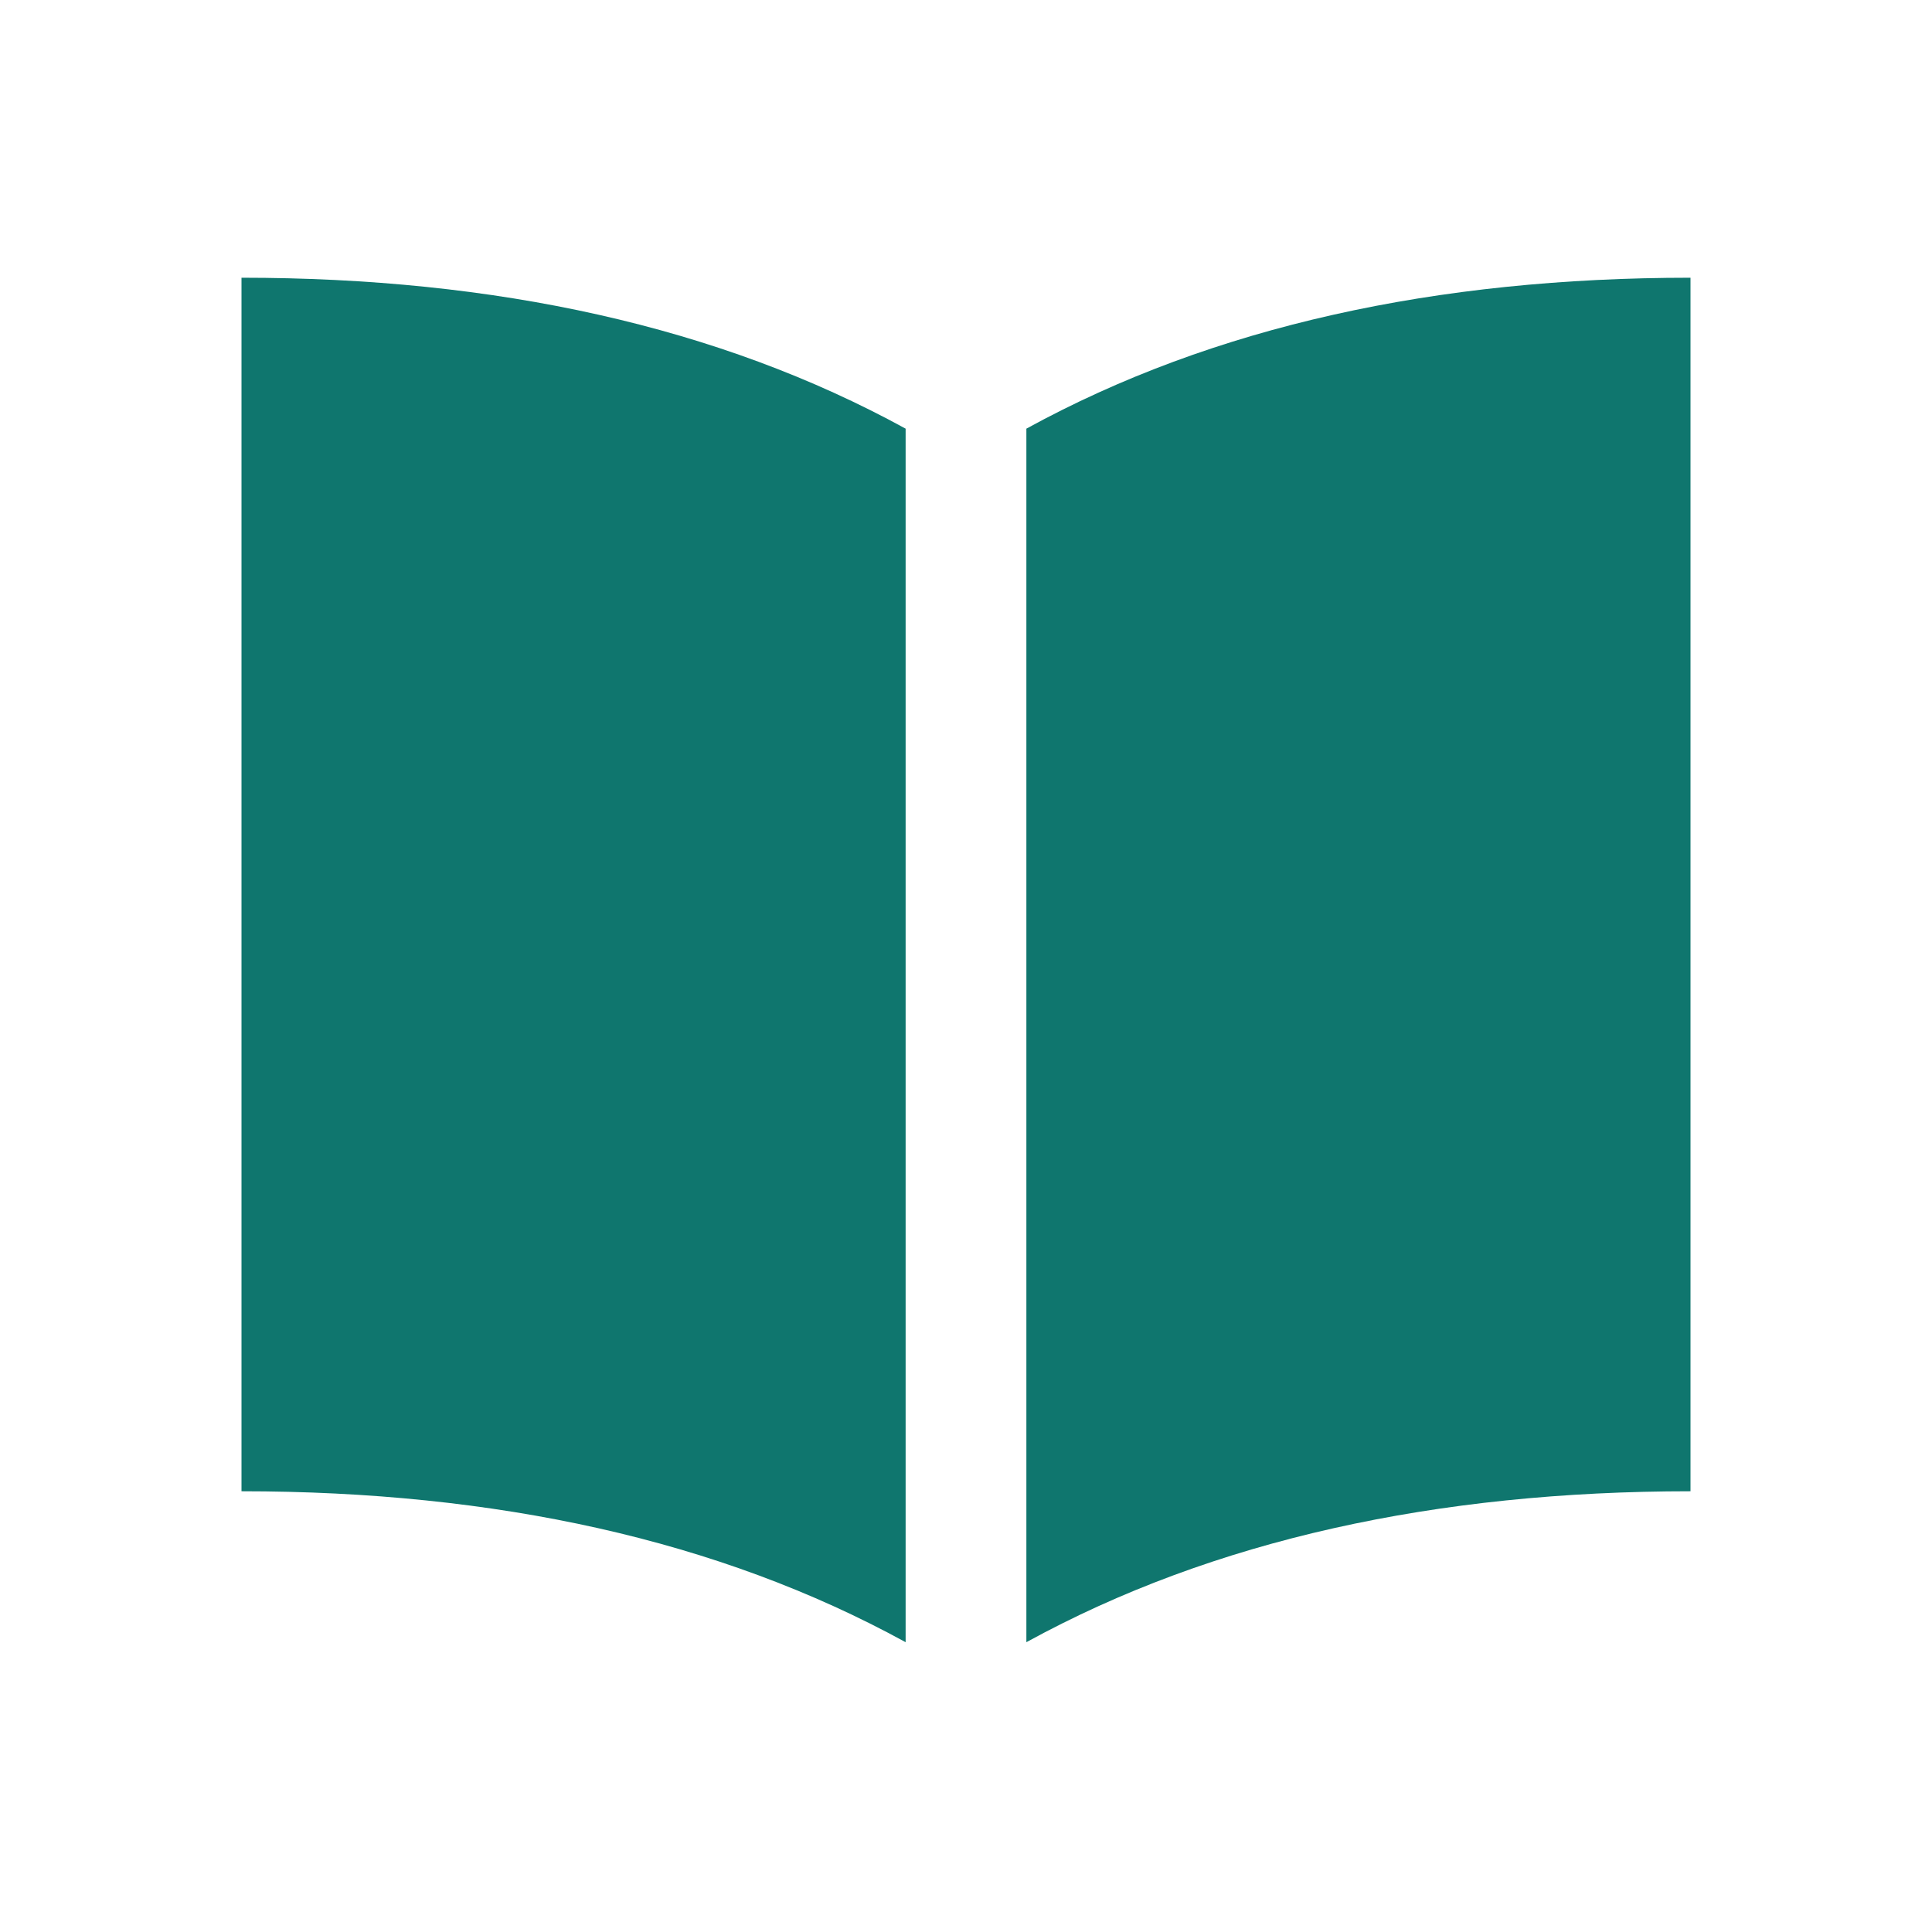
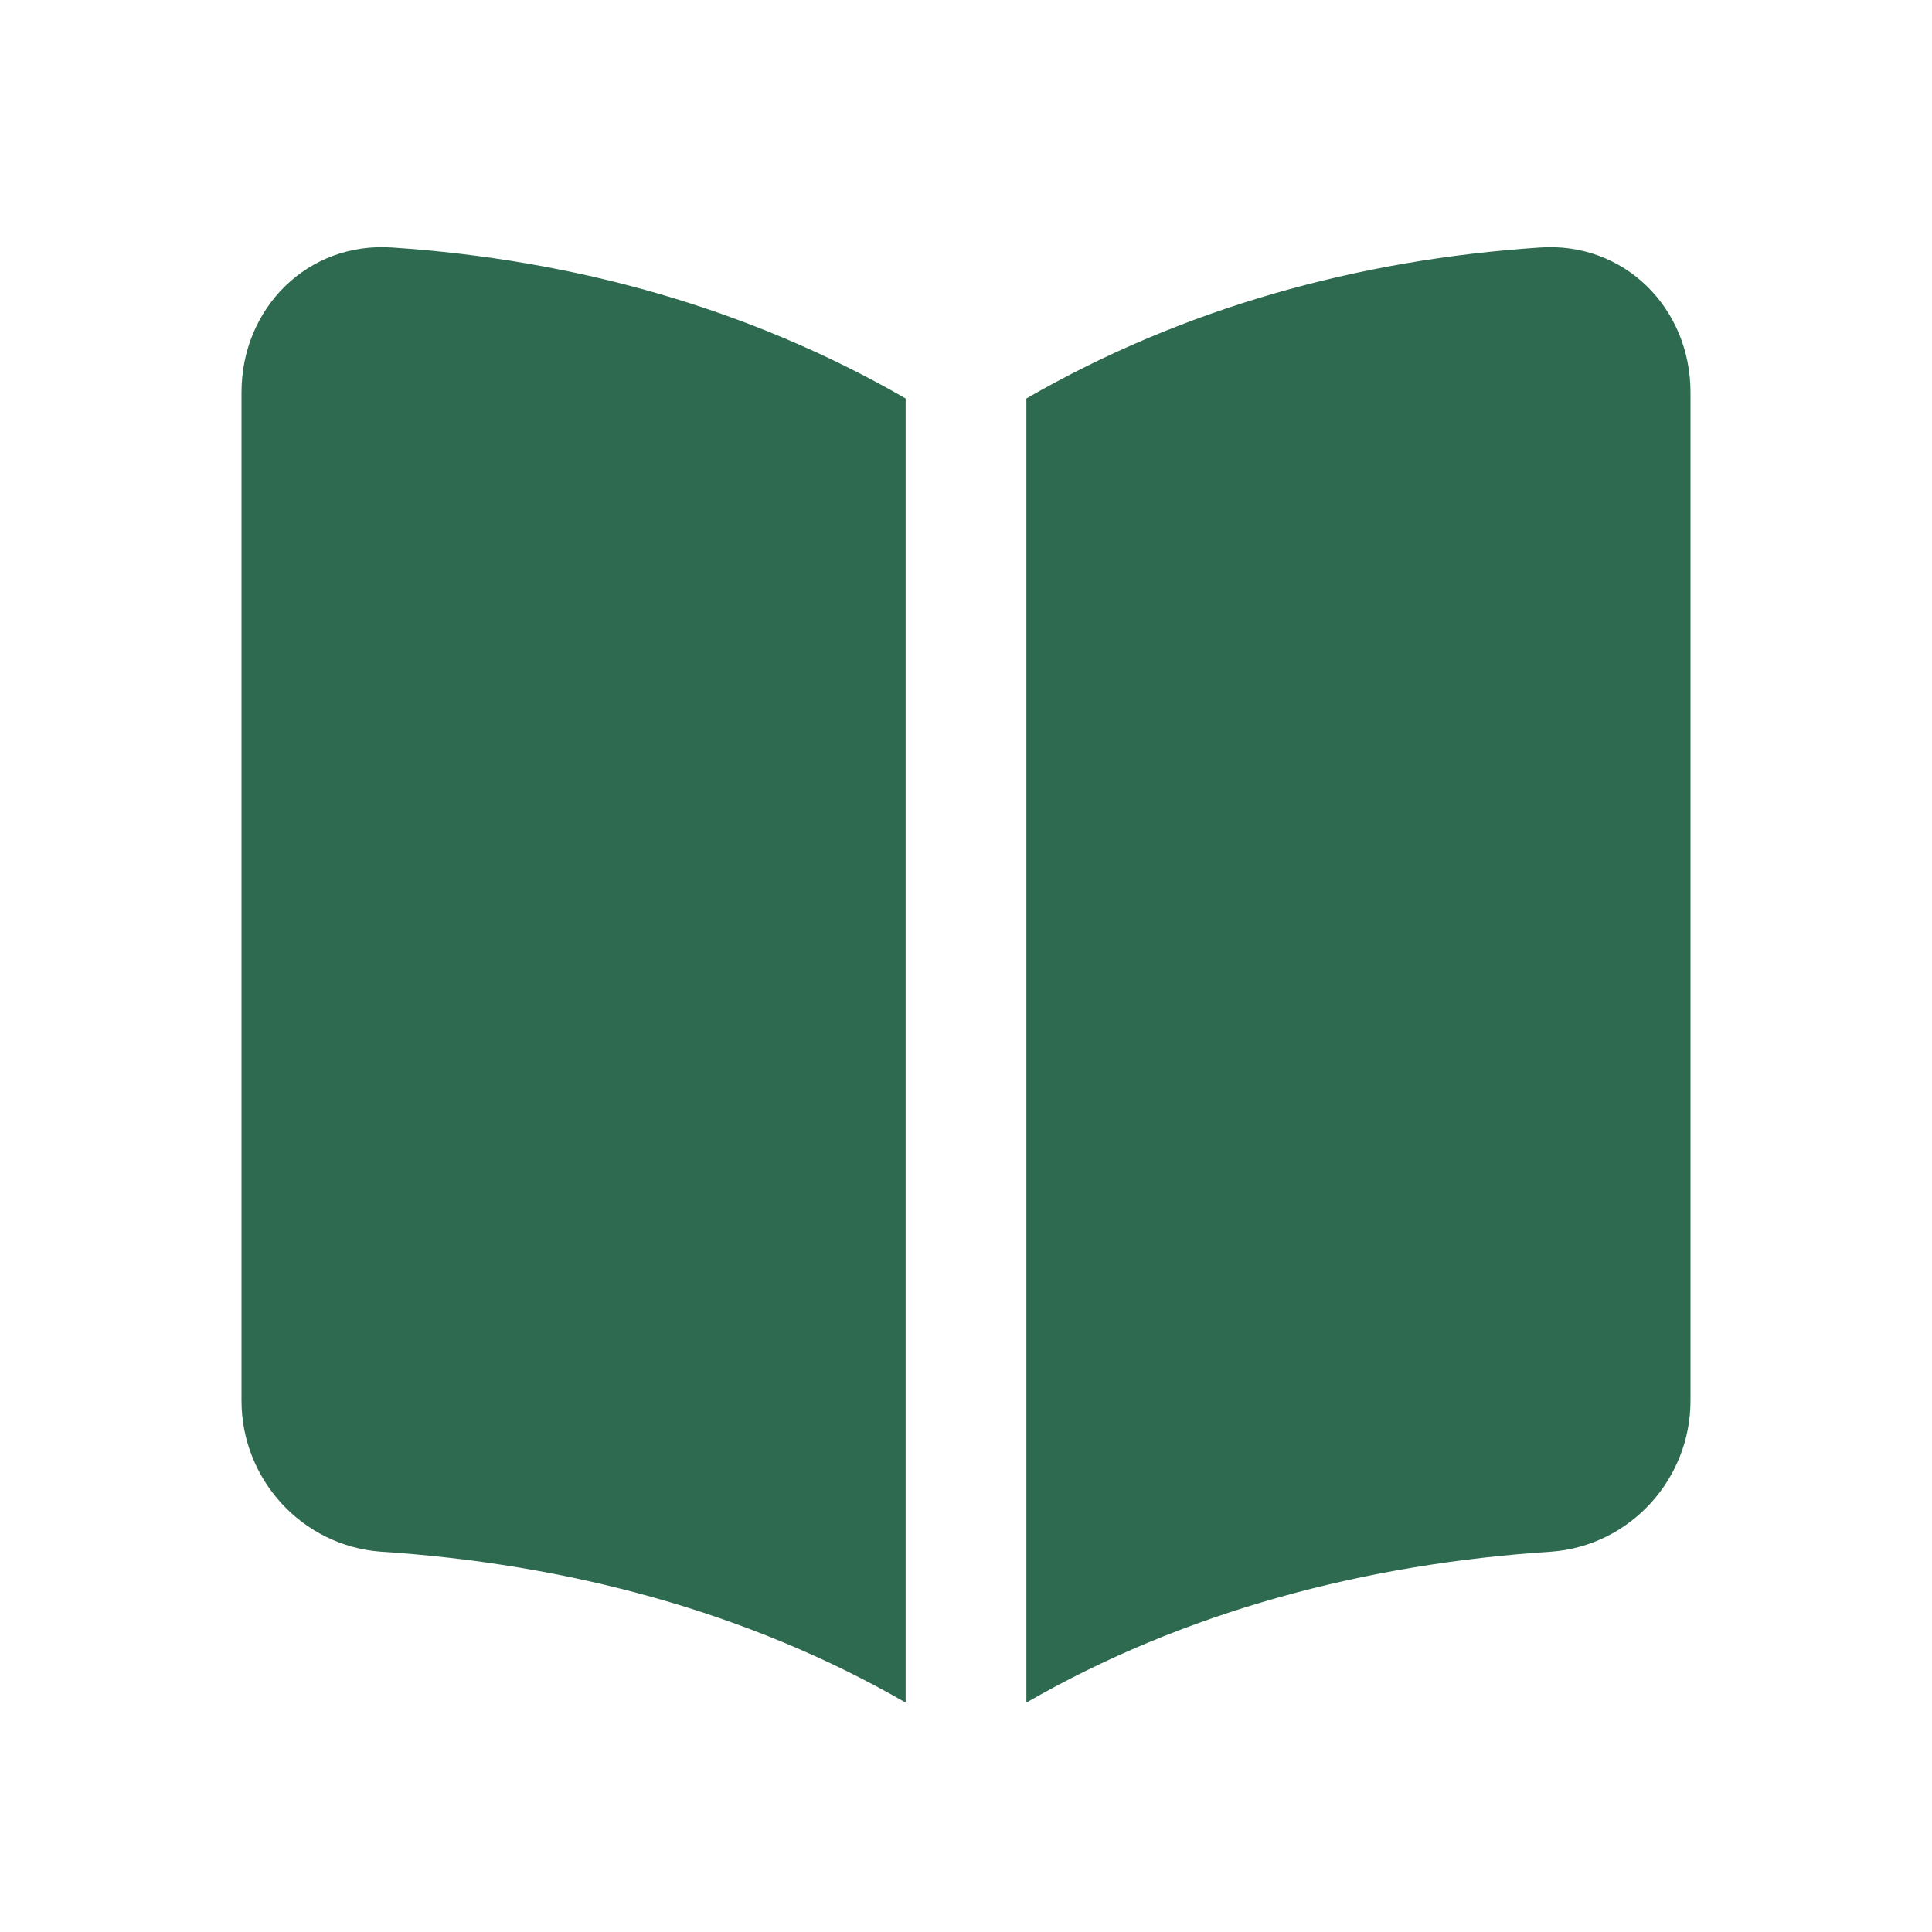
<svg xmlns="http://www.w3.org/2000/svg" viewBox="0 0 32 32">
  <style>
-     path { fill: #0f766e; }
-     @media (prefers-color-scheme: dark) { path { fill: #2dd4bf; } }
+     path { fill: #2d6a4f; }
+     @media (prefers-color-scheme: dark) { path { fill: #86d3a7; } }
  </style>
-   <path d="M15 7.1C11.9 5.4 8.2 4.6 4 4.6v20.1c4.2 0 7.9.8 11 2.5V7.1Z" />
-   <path d="M17 7.1c3.1-1.7 6.8-2.5 11-2.5v20.1c-4.2 0-7.9.8-11 2.5V7.1Z" />
+   <path d="M15 6.6C12.4 5.1 9.5 4.3 6.5 4.1 5.1 4 4 5.1 4 6.5v16.7c0 1.3 1 2.4 2.3 2.5 3.1.2 6.1 1 8.7 2.5V6.6Z" />
+   <path d="M17 6.6c2.6-1.5 5.5-2.3 8.5-2.5 1.4-.1 2.5 1 2.5 2.4v16.7c0 1.3-1 2.4-2.3 2.5-3.1.2-6.1 1-8.7 2.5V6.6Z" />
</svg>
